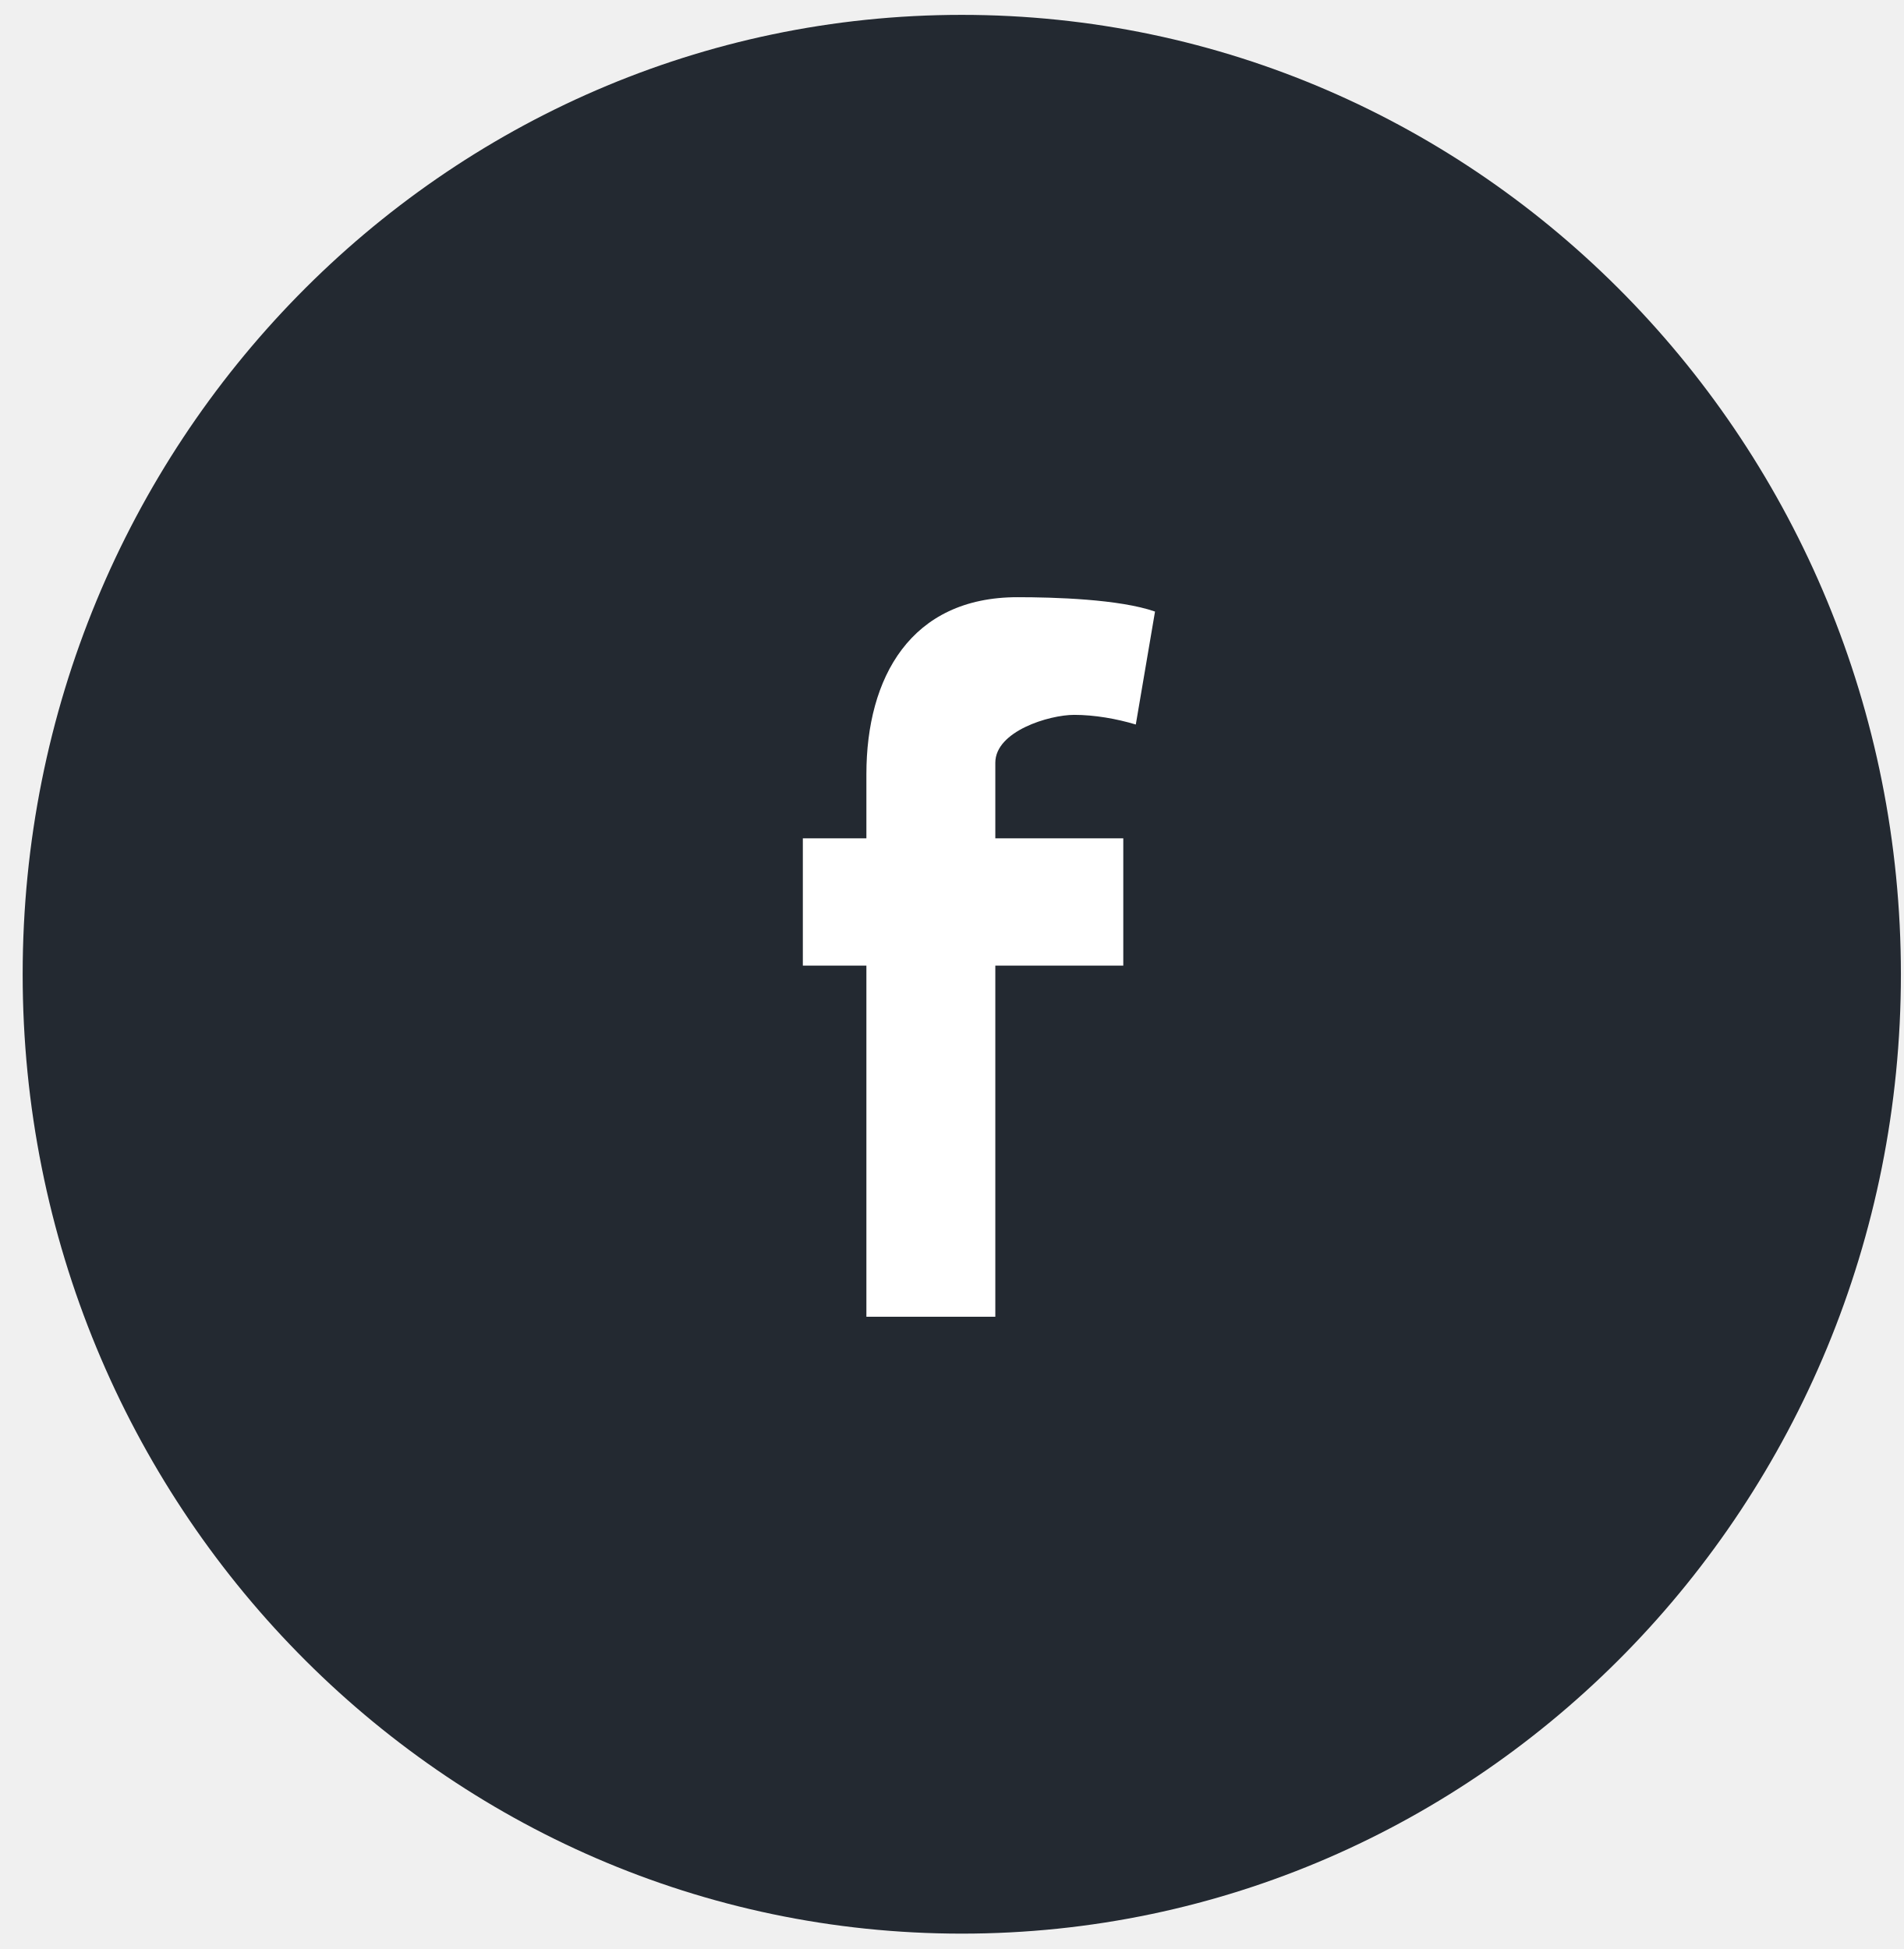
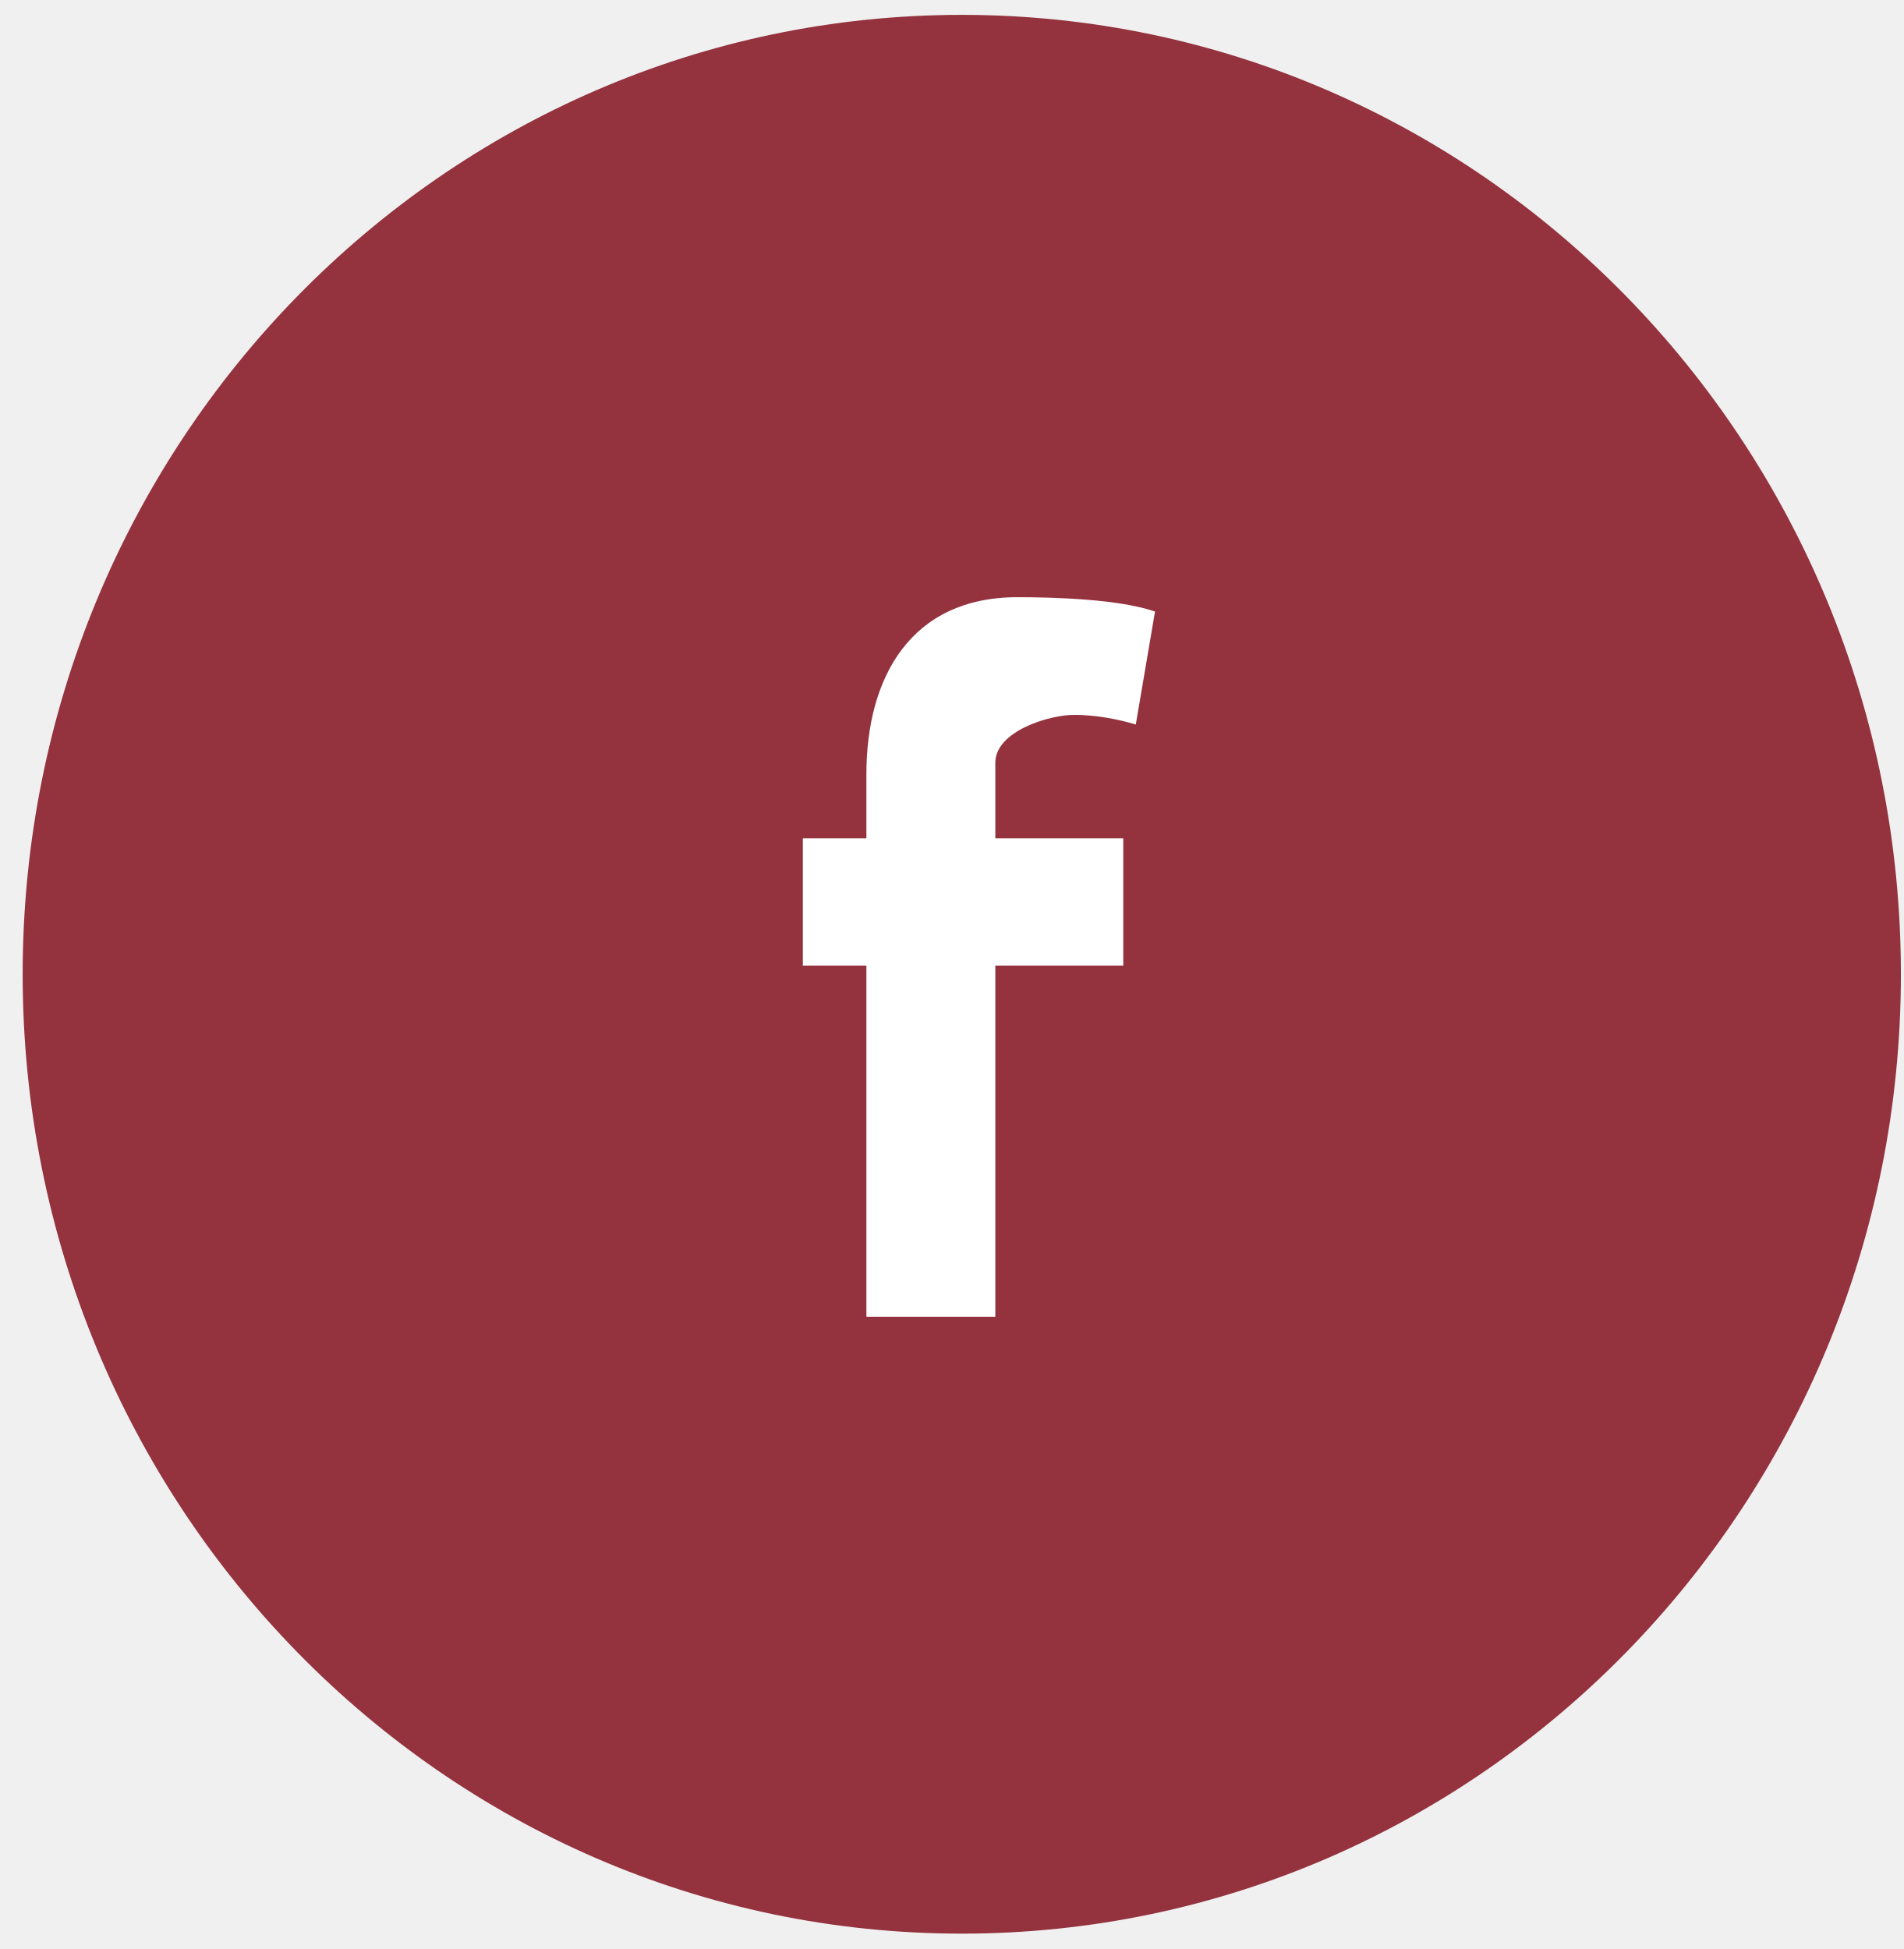
<svg xmlns="http://www.w3.org/2000/svg" xmlns:xlink="http://www.w3.org/1999/xlink" width="42px" height="43px" viewBox="0 0 42 43" version="1.1">
  <defs>
    <path d="M1.739,4.467 L1.739,5.882 L0.337,5.882 L0.337,8.69 L1.739,8.69 L1.739,16.437 L4.583,16.437 L4.583,8.69 L7.406,8.69 L7.406,5.882 L4.583,5.882 L4.583,4.214 C4.583,3.518 5.771,3.158 6.323,3.158 C6.769,3.158 7.257,3.243 7.682,3.371 L8.106,0.879 C7.321,0.604 5.877,0.562 5.072,0.562 C2.715,0.562 1.739,2.336 1.739,4.467 L1.739,4.467 Z" id="path-1" />
  </defs>
  <g id="Page-1" stroke="none" stroke-width="1" fill="none" fill-rule="evenodd">
    <g id="Desktop-Assets" transform="translate(-870, -1765)">
      <g id="Group-21-Copy" transform="translate(870.5, 1765.328)">
-         <path d="M20.717,42.333 C32.159,42.333 41.434,32.857 41.434,21.167 C41.434,9.477 32.159,0 20.717,0 C9.275,0 0,9.477 0,21.167 C0,32.857 9.275,42.333 20.717,42.333 L20.717,42.333 Z" id="Stroke-77" fill="#232931" />
+         <path d="M20.717,42.333 C32.159,42.333 41.434,32.857 41.434,21.167 C41.434,9.477 32.159,0 20.717,0 C9.275,0 0,9.477 0,21.167 C0,32.857 9.275,42.333 20.717,42.333 L20.717,42.333 Z" id="Stroke-77" fill="#94323E" />
        <g id="Group-82" transform="translate(16.87379, 12.28571)">
          <mask id="mask-2" fill="white">
            <use xlink:href="#path-1" />
          </mask>
          <g id="Clip-81" />
          <polygon id="Fill-80" fill="#FFFFFF" mask="url(#mask-2)" points="-5.351 22.248 13.794 22.248 13.794 -5.249 -5.351 -5.249" />
        </g>
      </g>
    </g>
  </g>
</svg>
